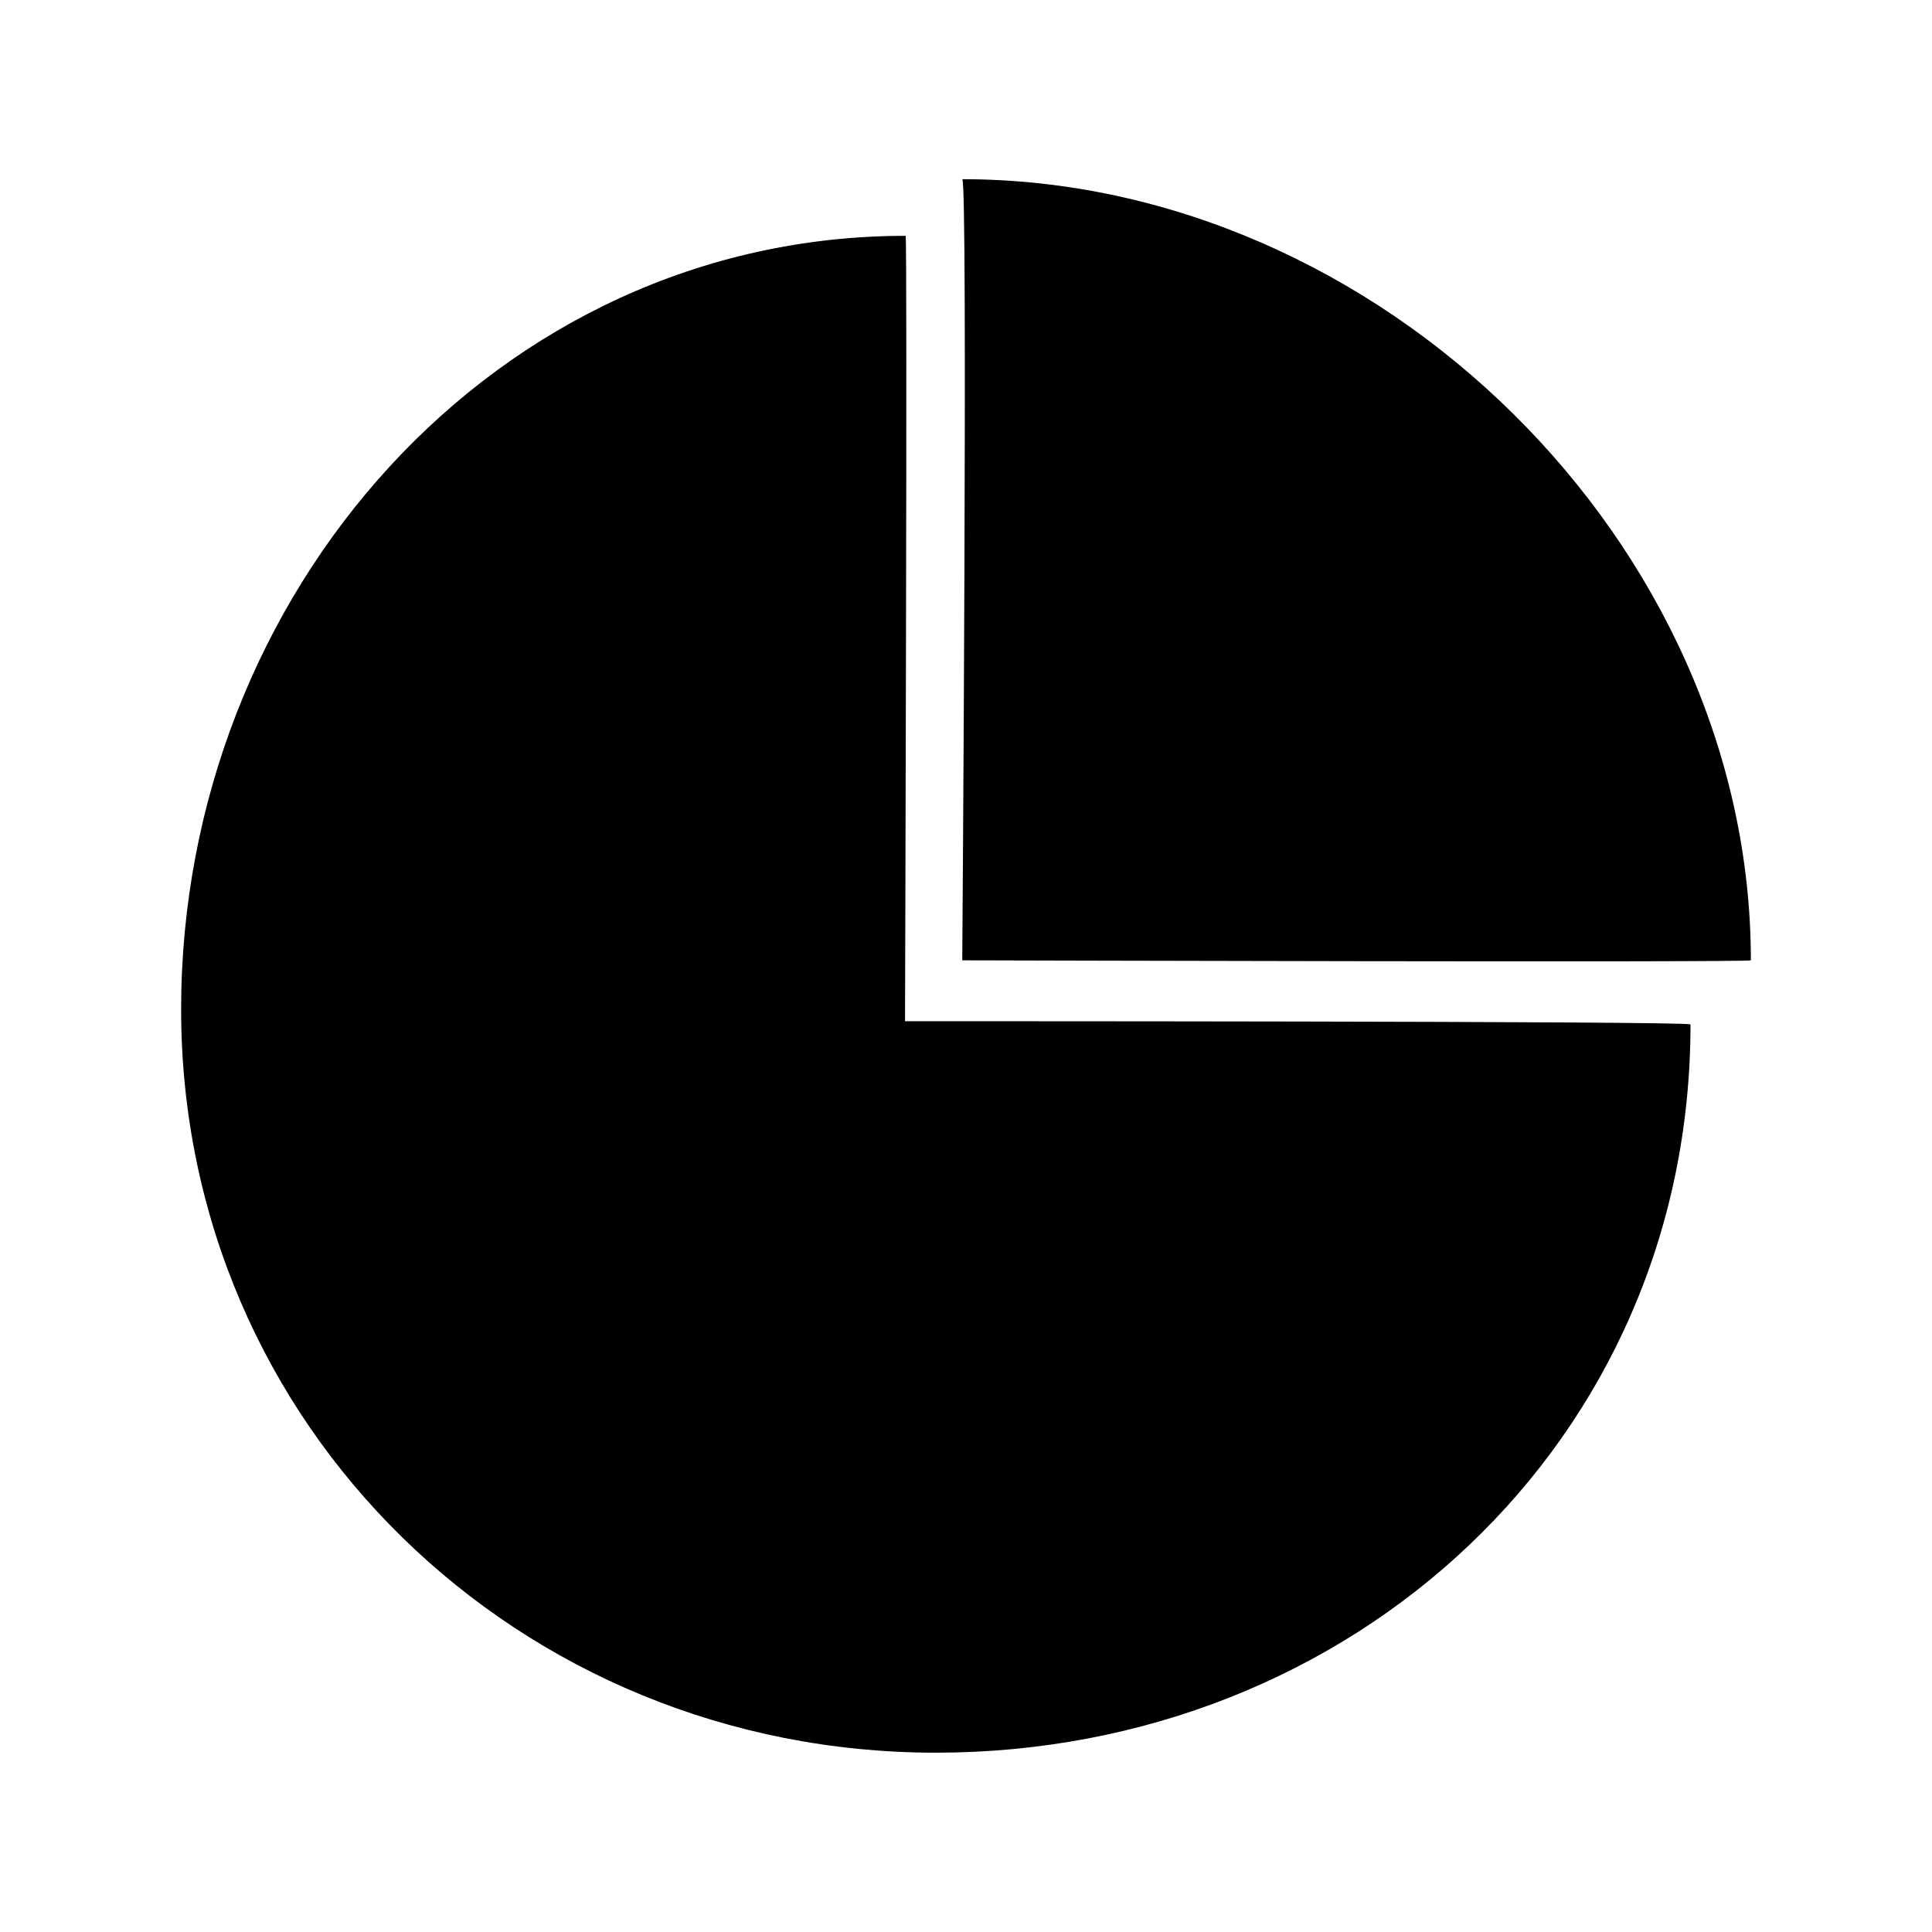
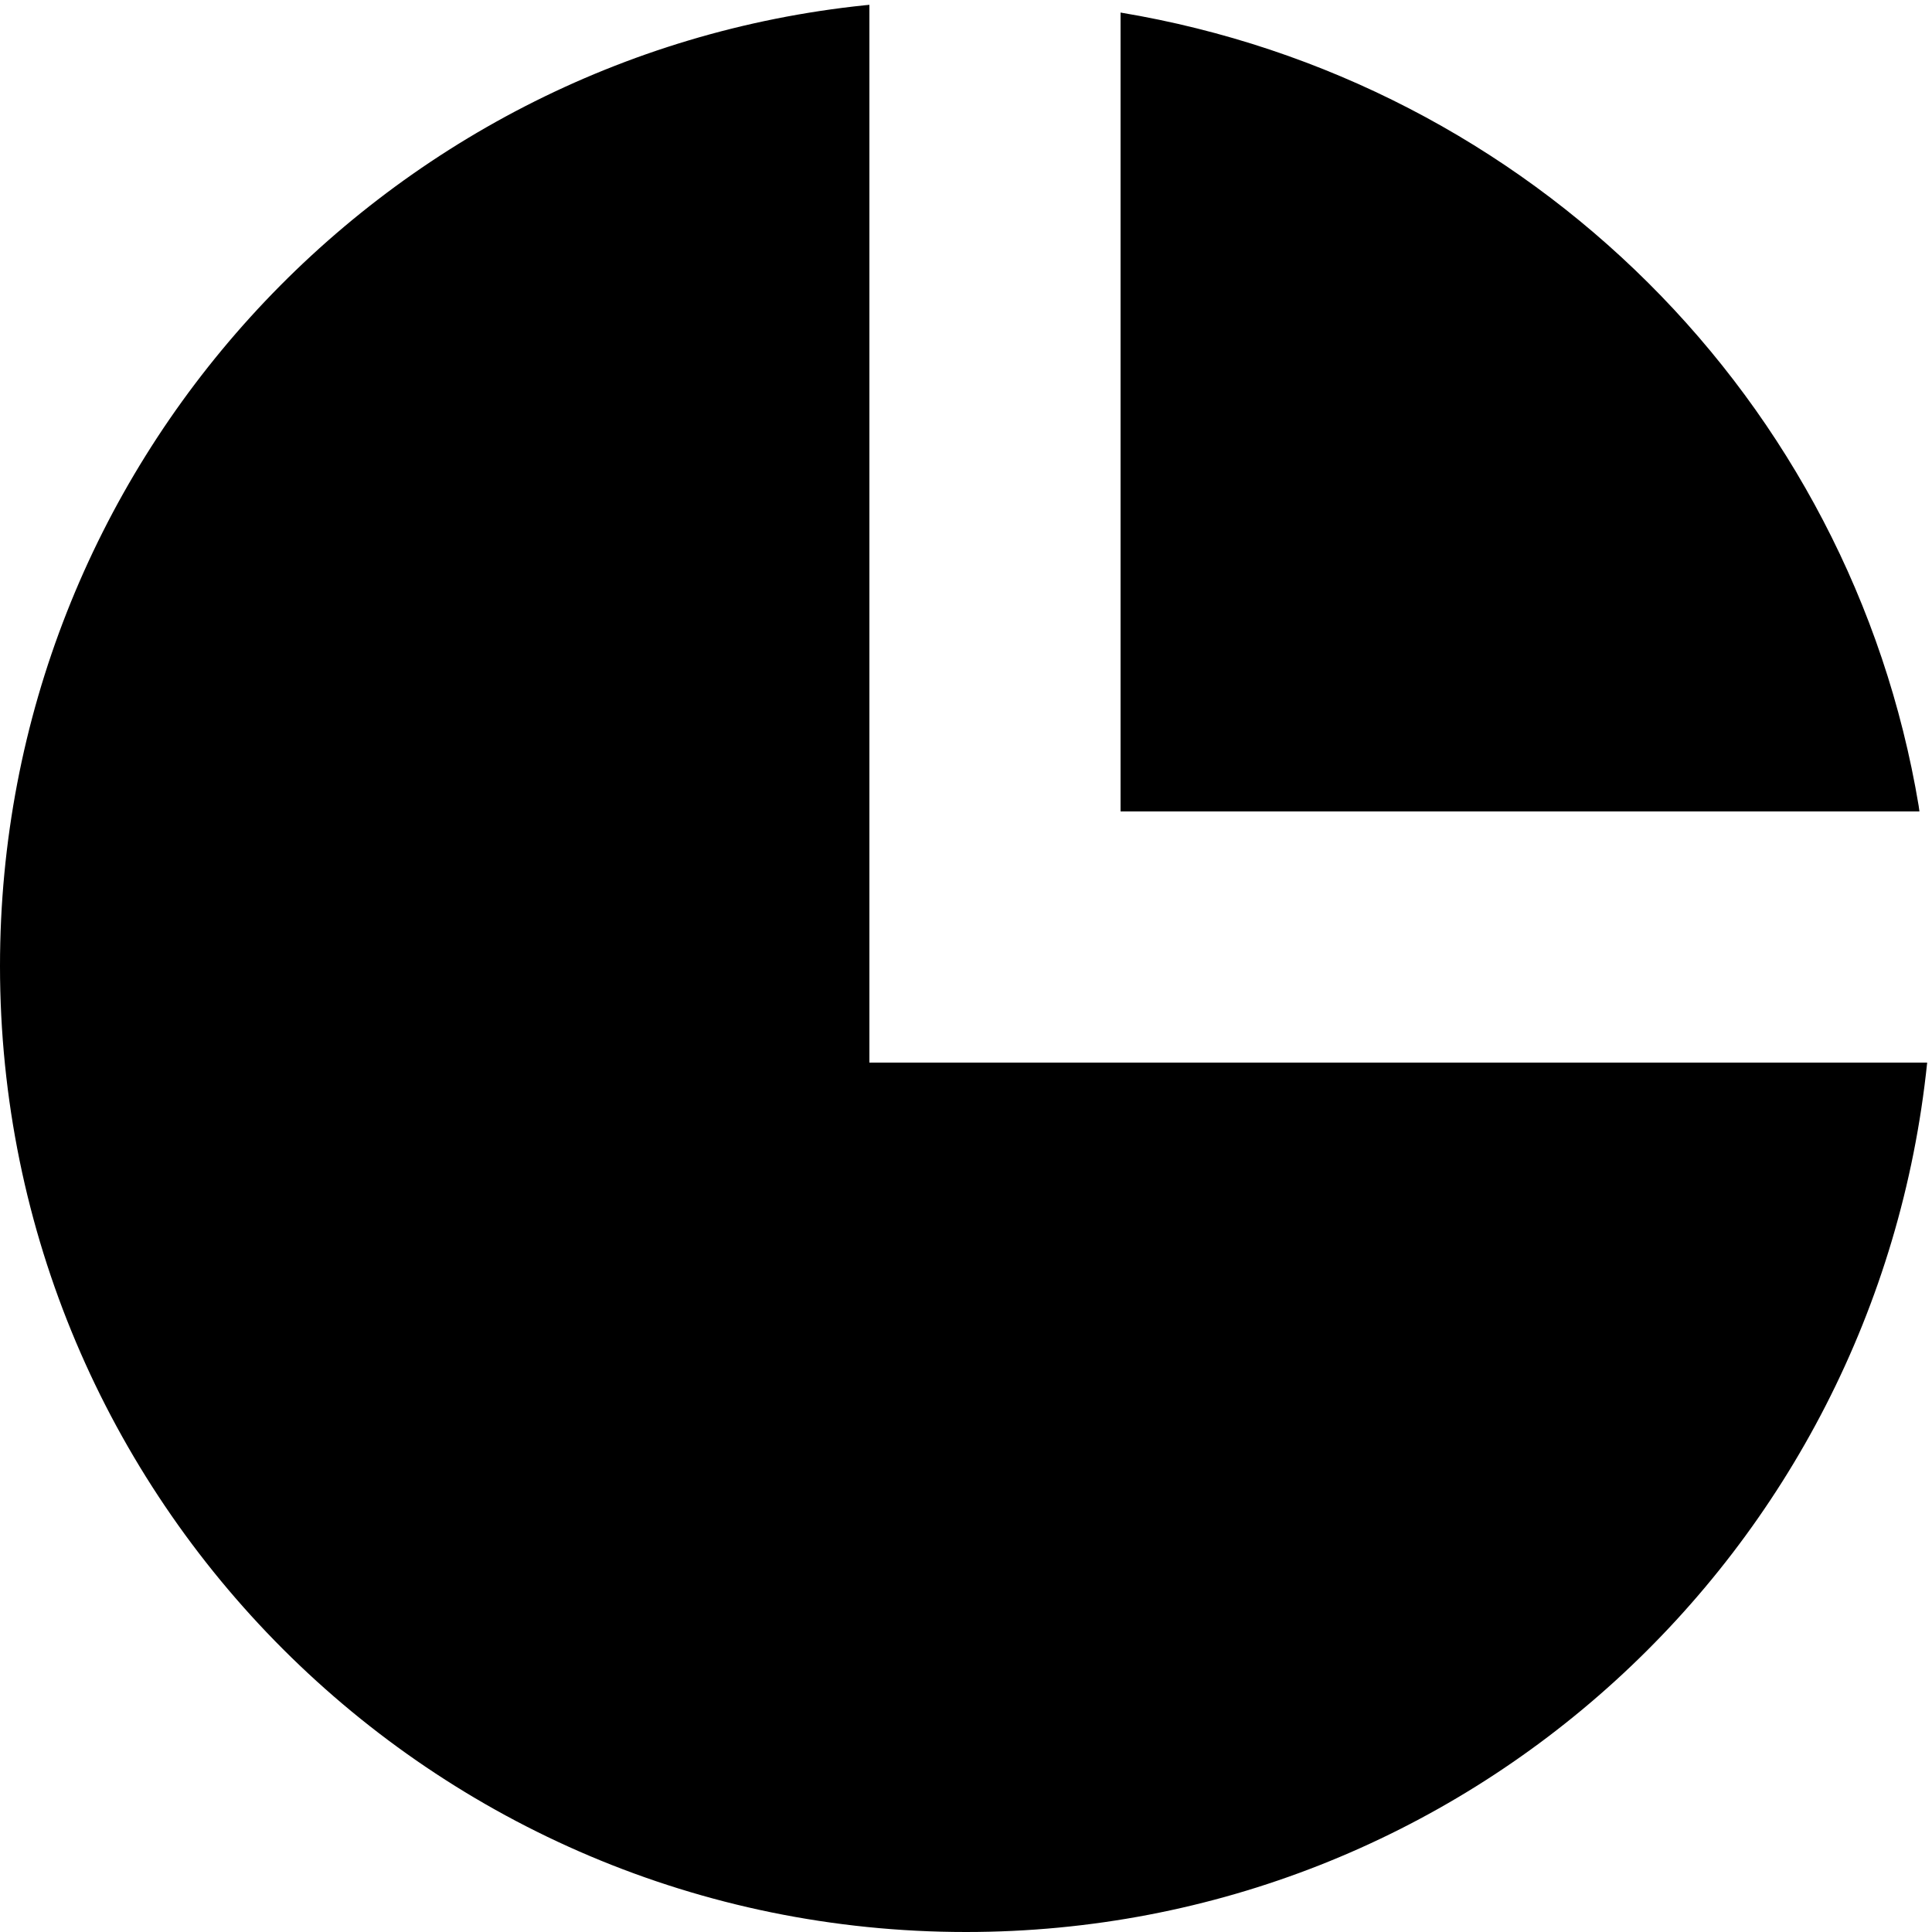
- <svg xmlns="http://www.w3.org/2000/svg" version="1.1" width="32" height="32" viewBox="0 0 32 32">
-   <path d="M14.99 16.915c0 0 0.041-13.009 0.010-13.009-6.779 0-12 5.909-12 12.812s5.597 12.312 12.5 12.312c6.902 0 12.5-5.159 12.5-12.062 0-0.058-13.010-0.053-13.010-0.053zM29 15.906c0-6.904-6.159-12.938-13.062-12.938 0.096 0 0 12.938 0 12.938s13.062 0.038 13.062 0z" />
+ <svg xmlns="http://www.w3.org/2000/svg" version="1.1" width="20" height="20" viewBox="0 0 20 20">
+   <path d="M19.95 11c-0.525 5.076-4.779 9-9.95 9-5.523 0-10-4.477-10-10 0-5.171 3.924-9.425 8.957-9.946l0.043-0.004v10.95h10.95zM19.87 8.4h-8.27v-8.27c4.252 0.708 7.562 4.018 8.262 8.212l0.008 0.058z" />
</svg>
